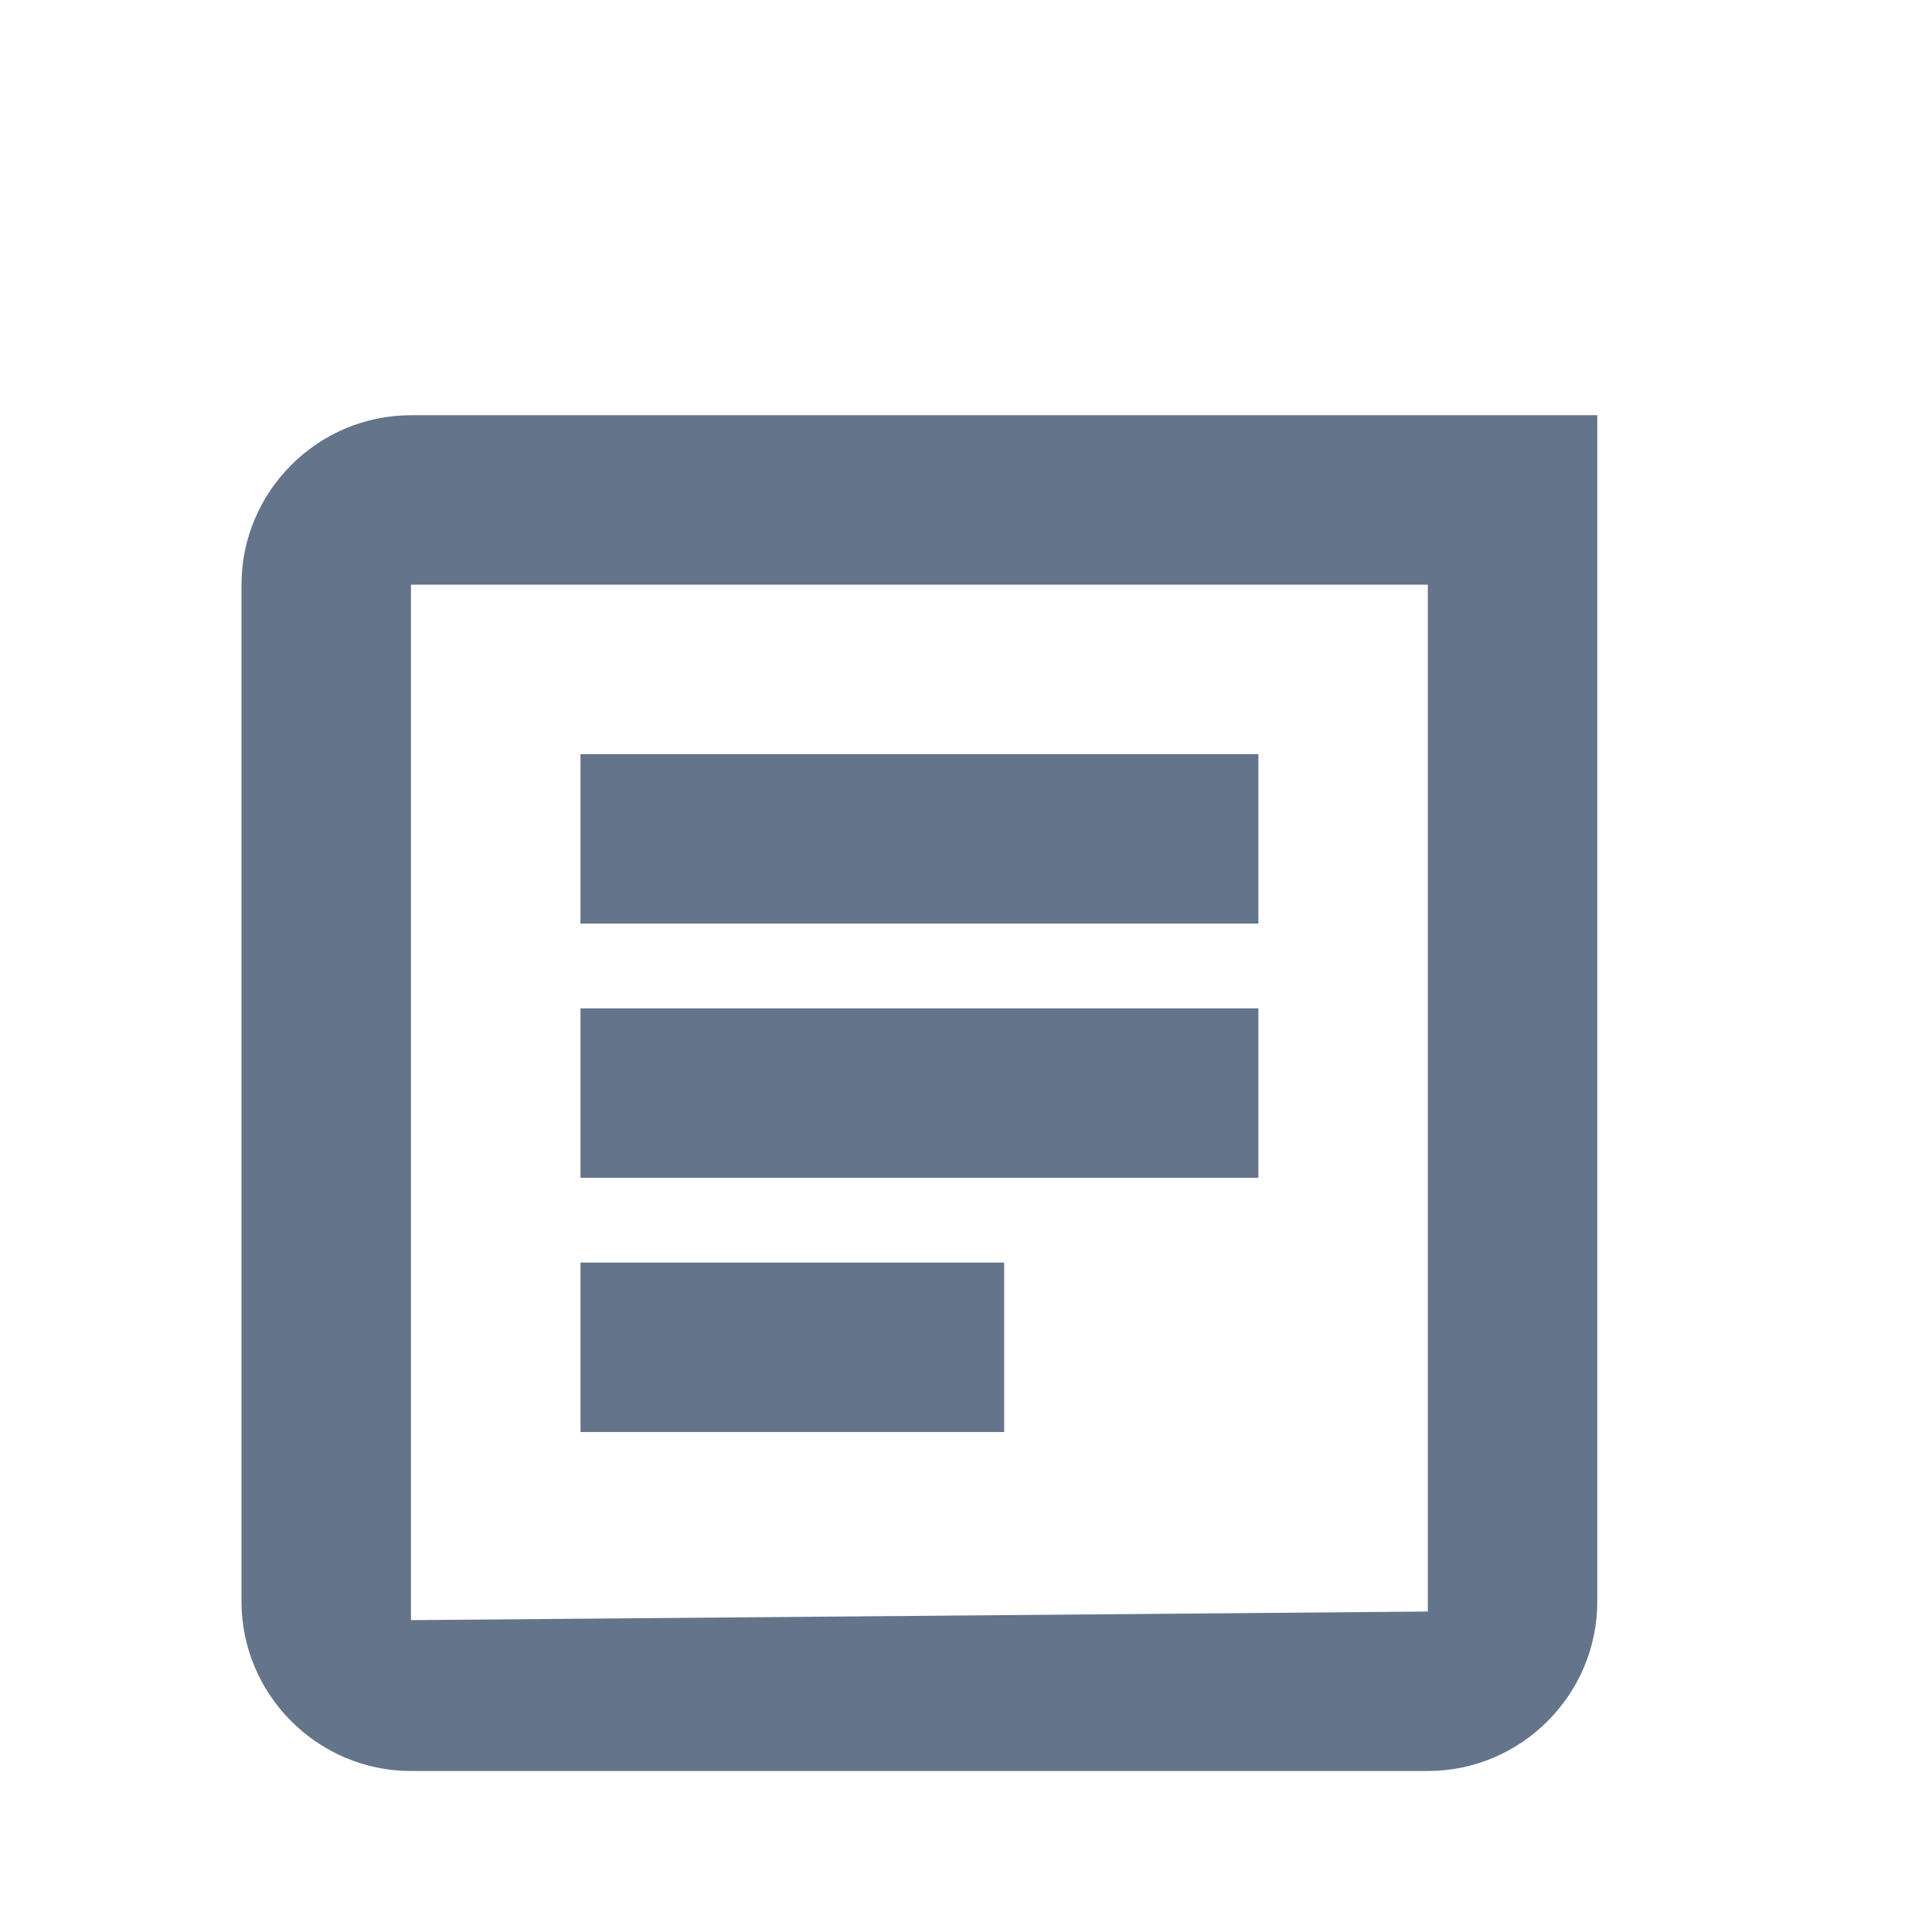
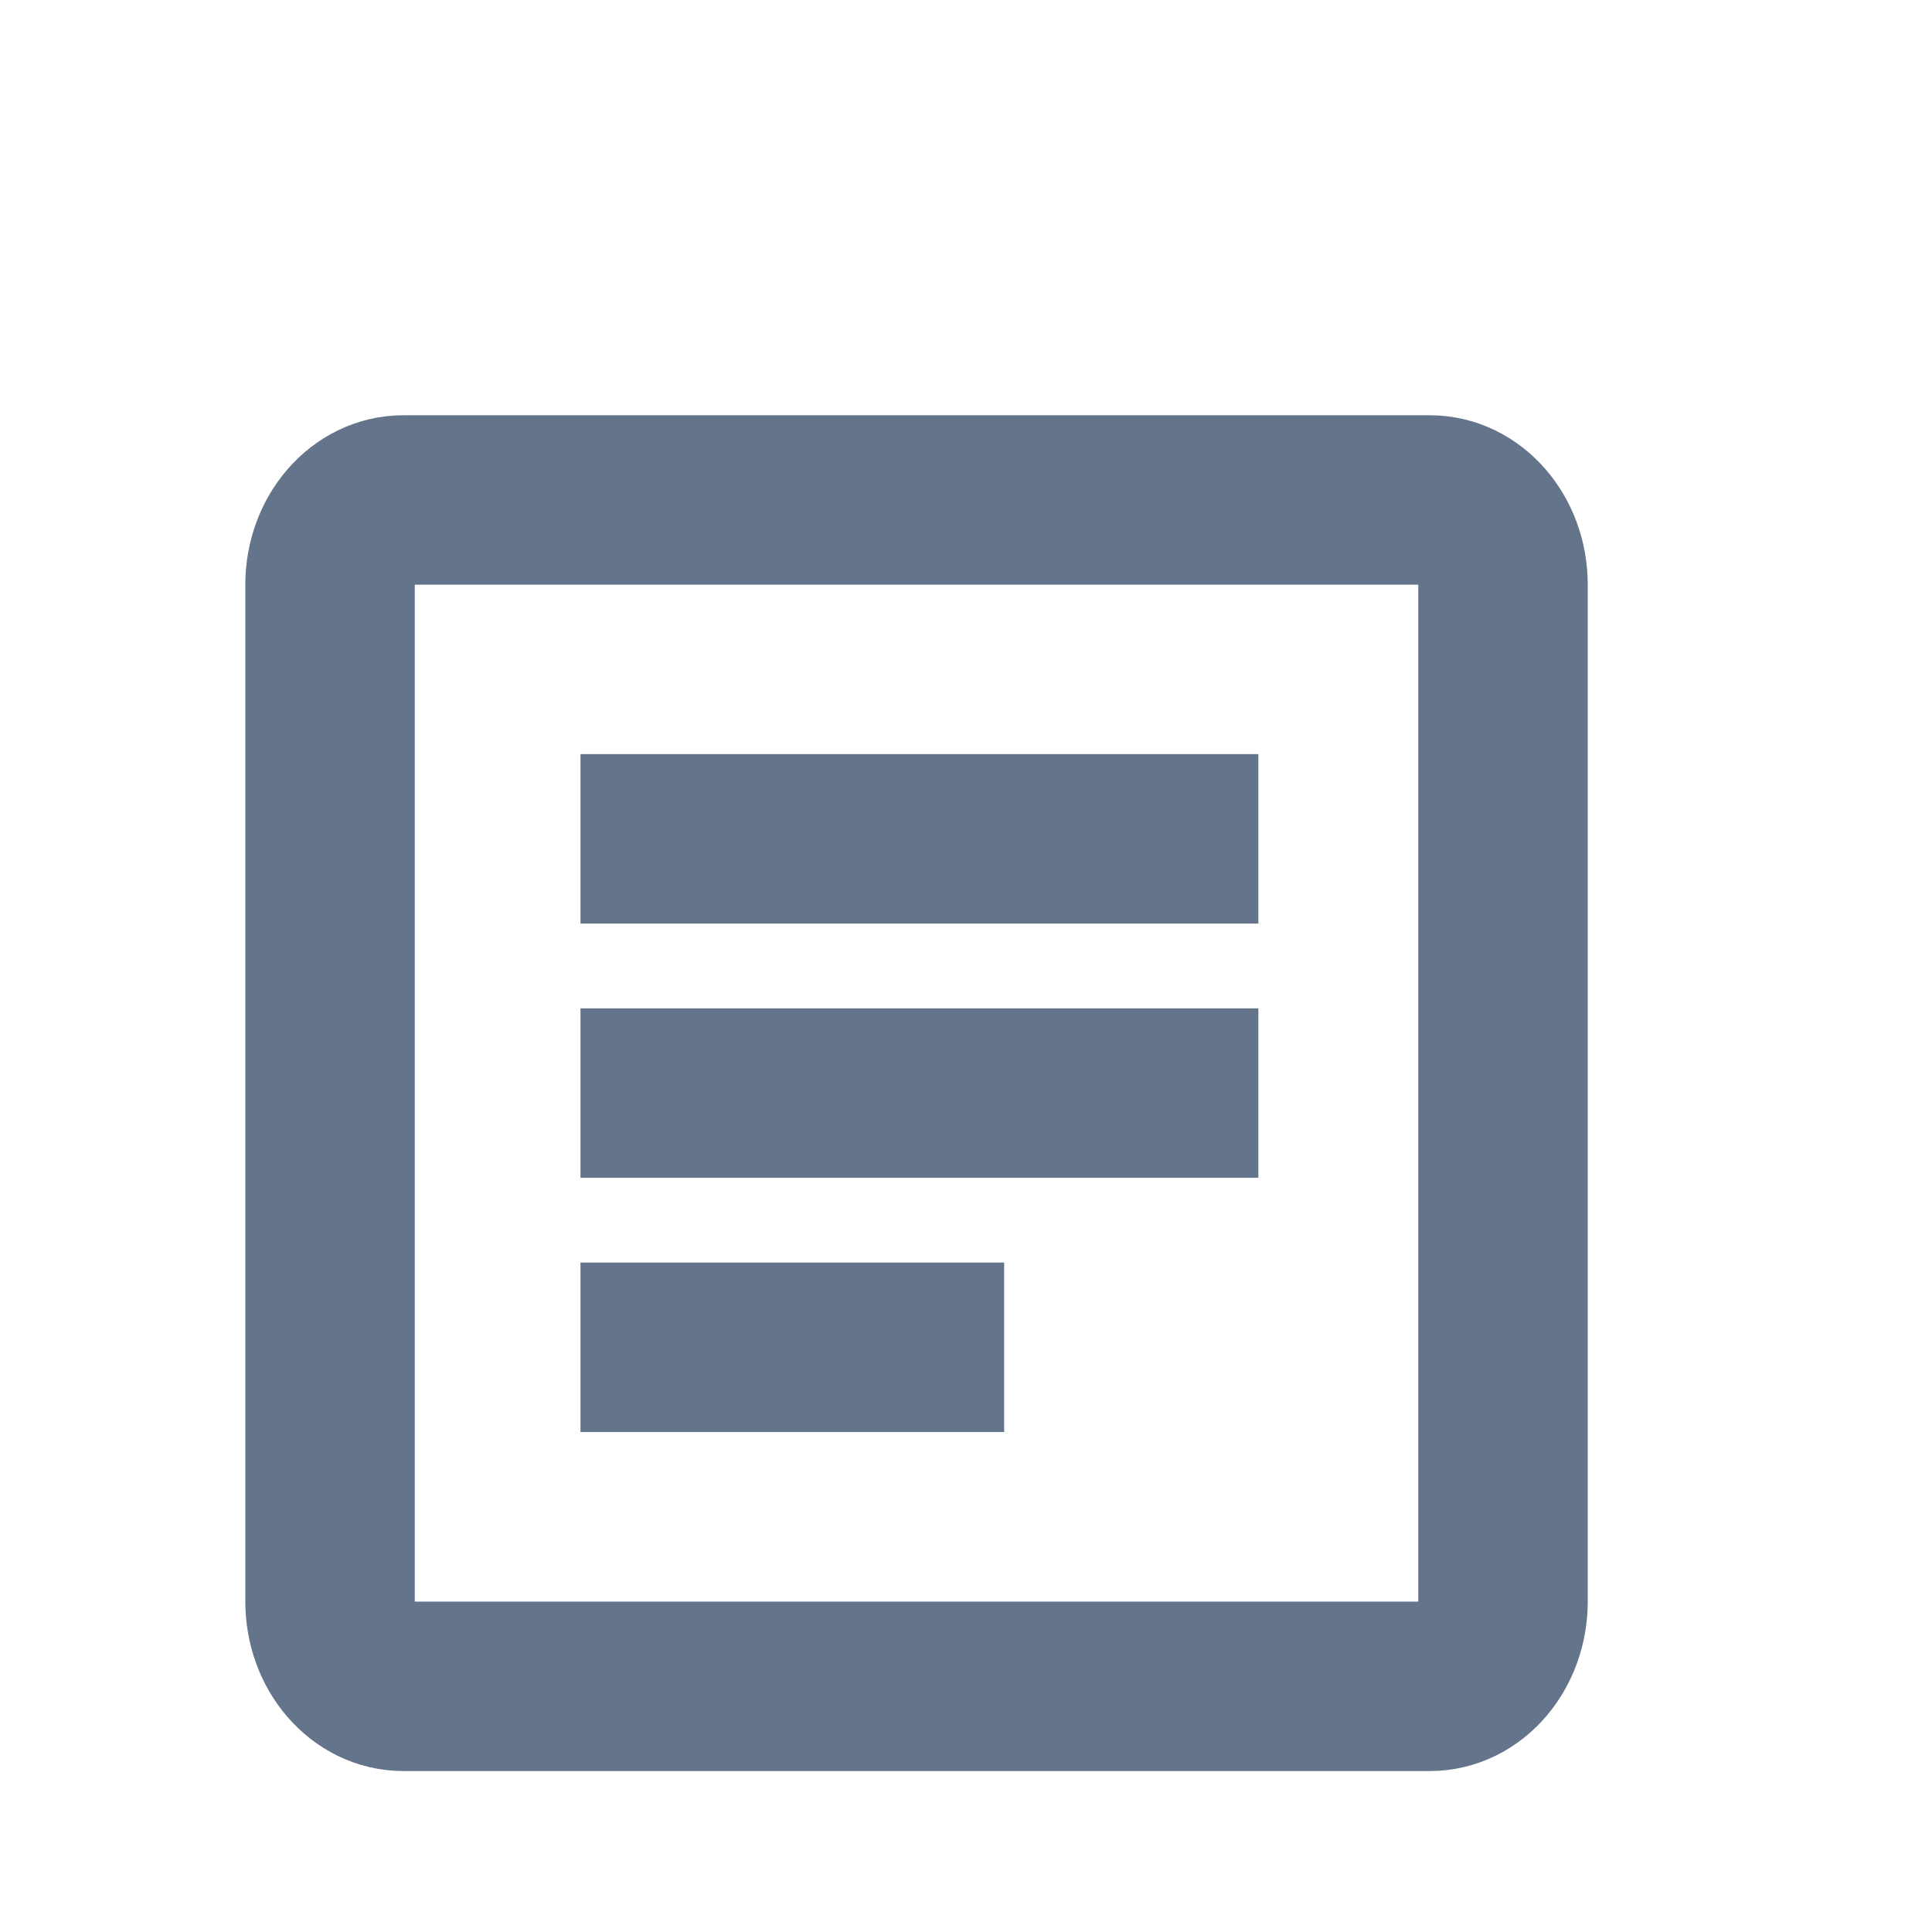
<svg xmlns="http://www.w3.org/2000/svg" width="48" height="48" viewBox="0 0 24 24">
-   <path d="M 16.842 4.158 L 14.737 6.263 L 2.105 6.263 L 2.105 19.126 L 14.737 19.019 L 14.737 6.263 L 16.842 4.154 L 16.842 18.895 C 16.842 20.053 15.895 21 14.737 21 L 2.105 21 C 0.947 21 0 20.053 0 18.895 L 0 6.263 C 0 5.105 0.947 4.158 2.105 4.158 L 16.842 4.158 Z" fill="#64748B" transform="translate(3 1)" />
+   <path d="M 5.01 6.211 L 17.762 6.211 C 18.264 6.211 18.671 6.682 18.671 7.263 L 18.671 19.895 C 18.671 20.477 18.264 20.948 17.762 20.948 L 5.01 20.948 C 4.508 20.948 4.1 20.477 4.1 19.895 L 4.1 7.263 C 4.1 6.682 4.508 6.211 5.01 6.211 Z" fill="none" stroke="#64748B" stroke-width="2.105" style="" />
  <path d="m9.474 14.684v2.105h-5.263v-2.105z" fill="#64748B" transform="translate(3 1)" />
  <path d="m12.632 11.526v2.105h-8.421v-2.105z" fill="#64748B" transform="translate(3 1)" />
  <path d="m12.632 8.368v2.105h-8.421v-2.105z" fill="#64748B" transform="translate(3 1)" />
</svg>
